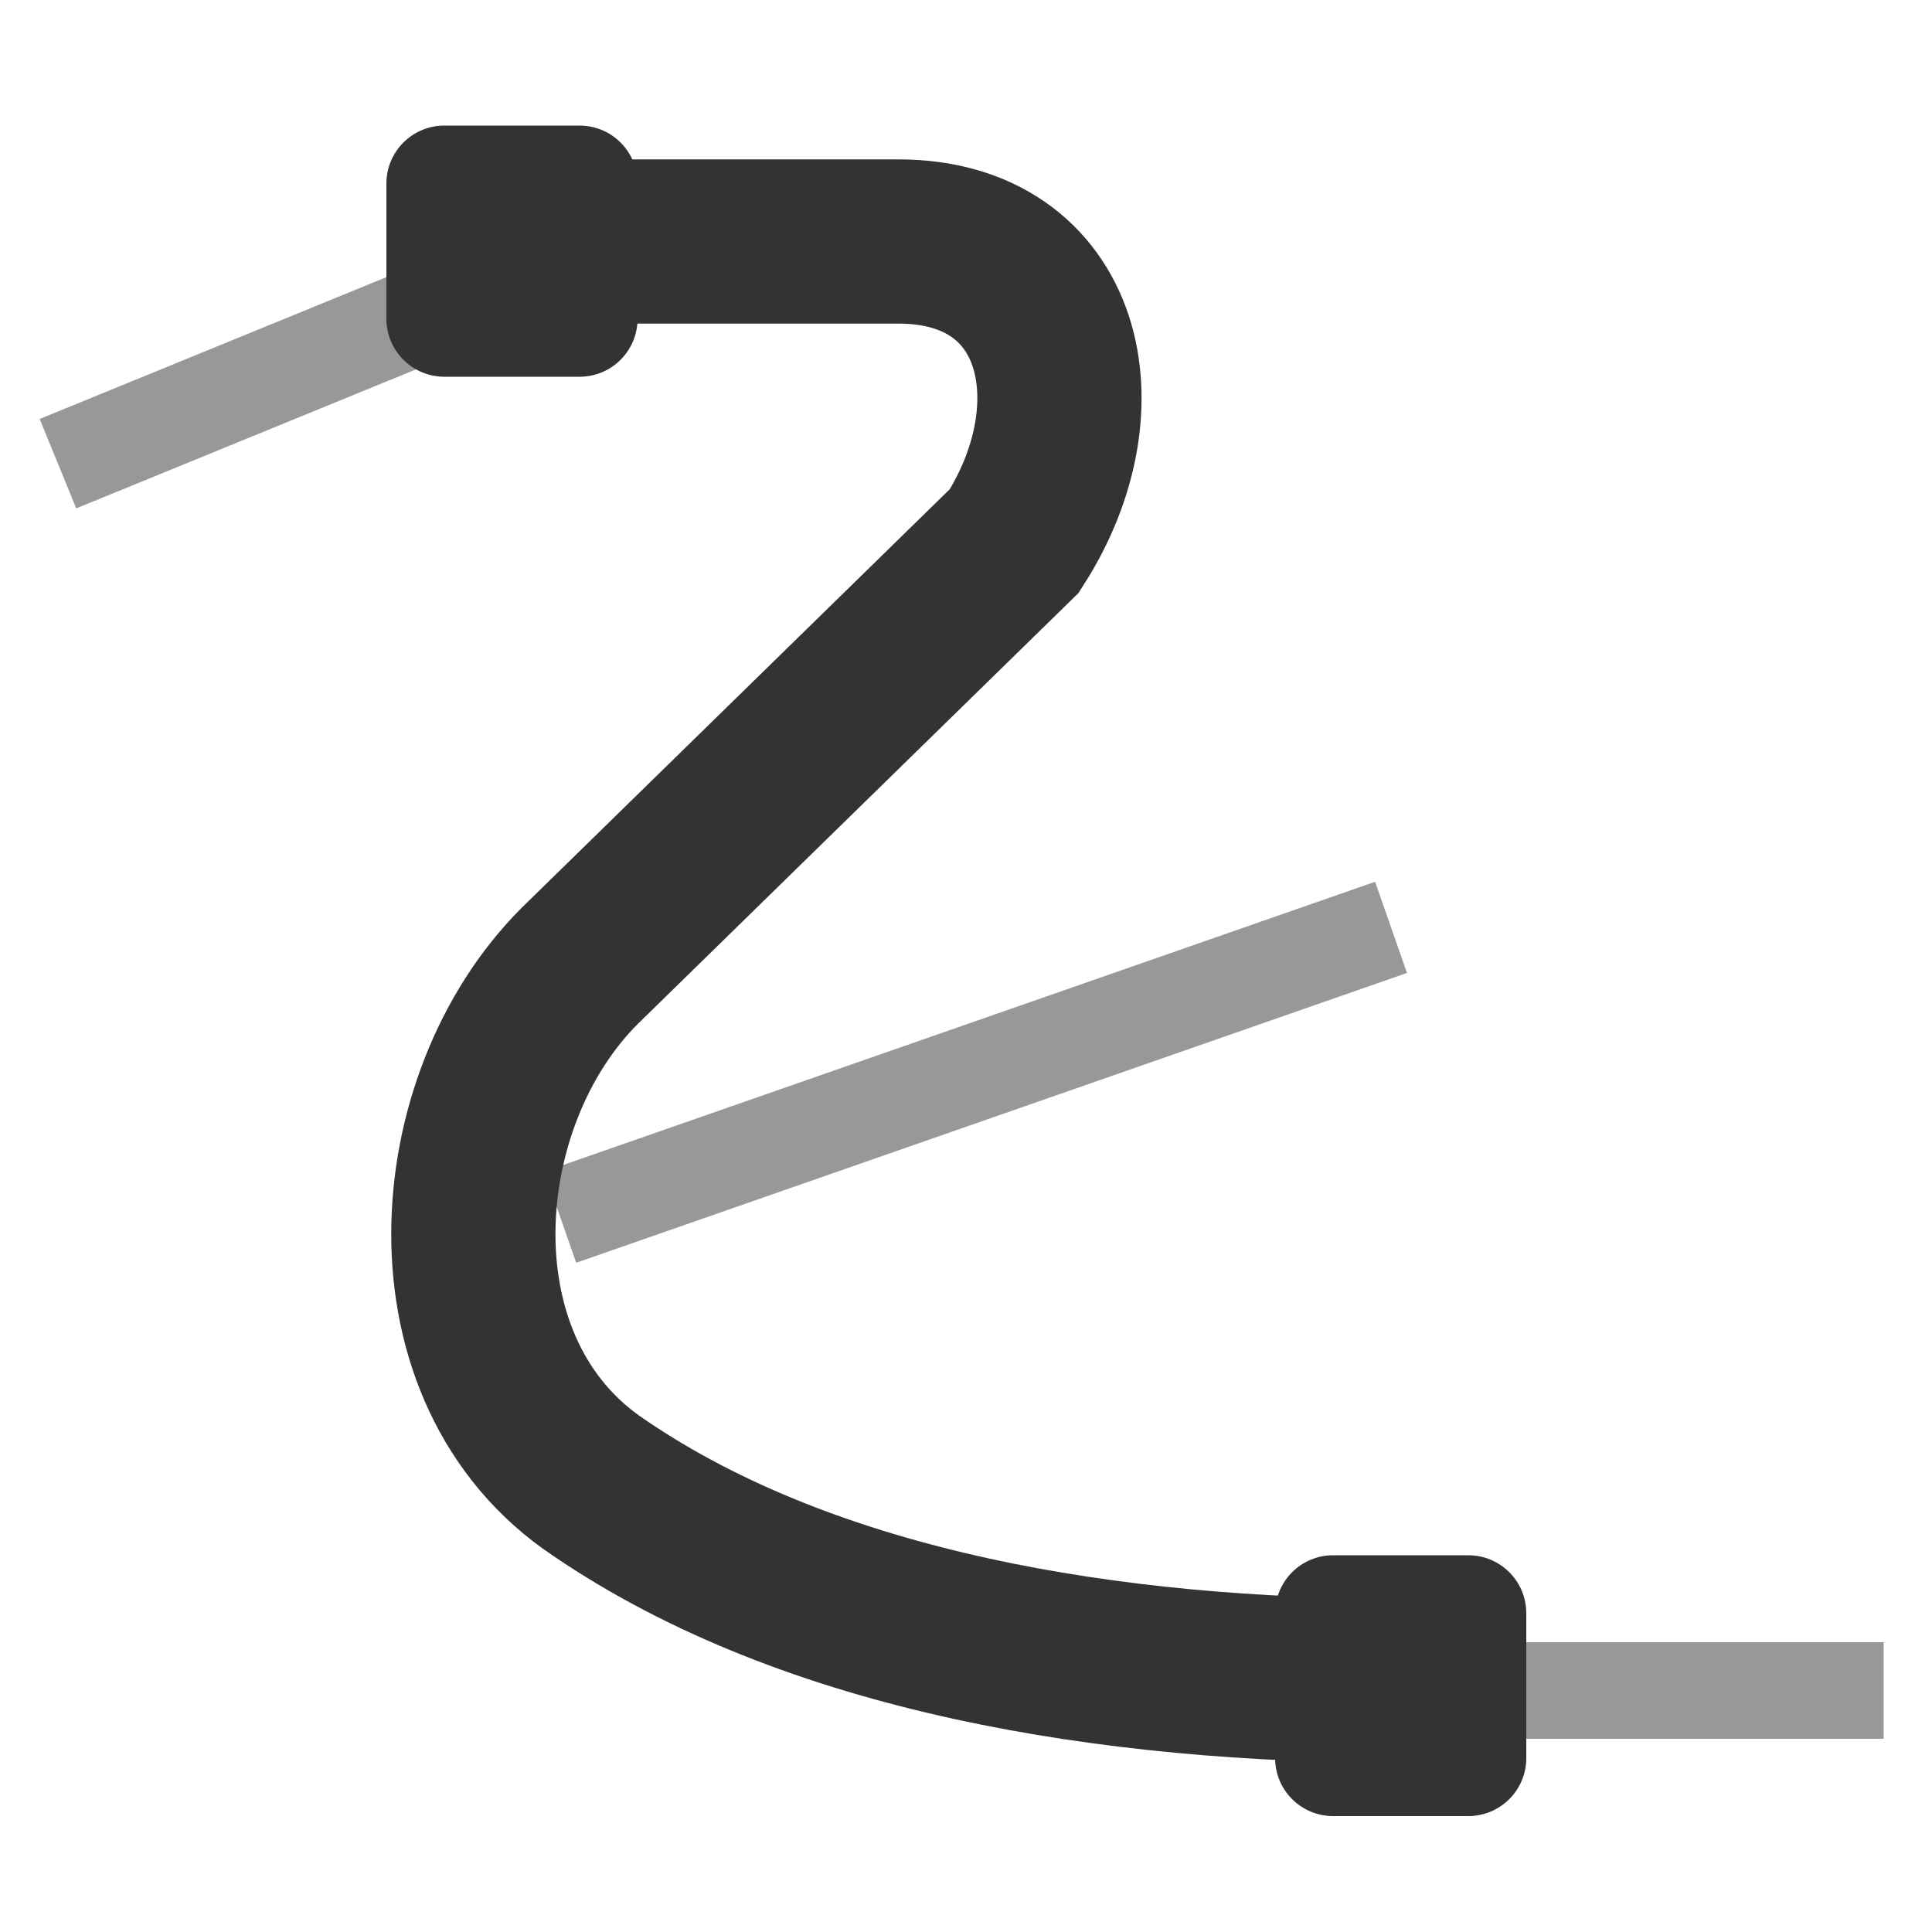
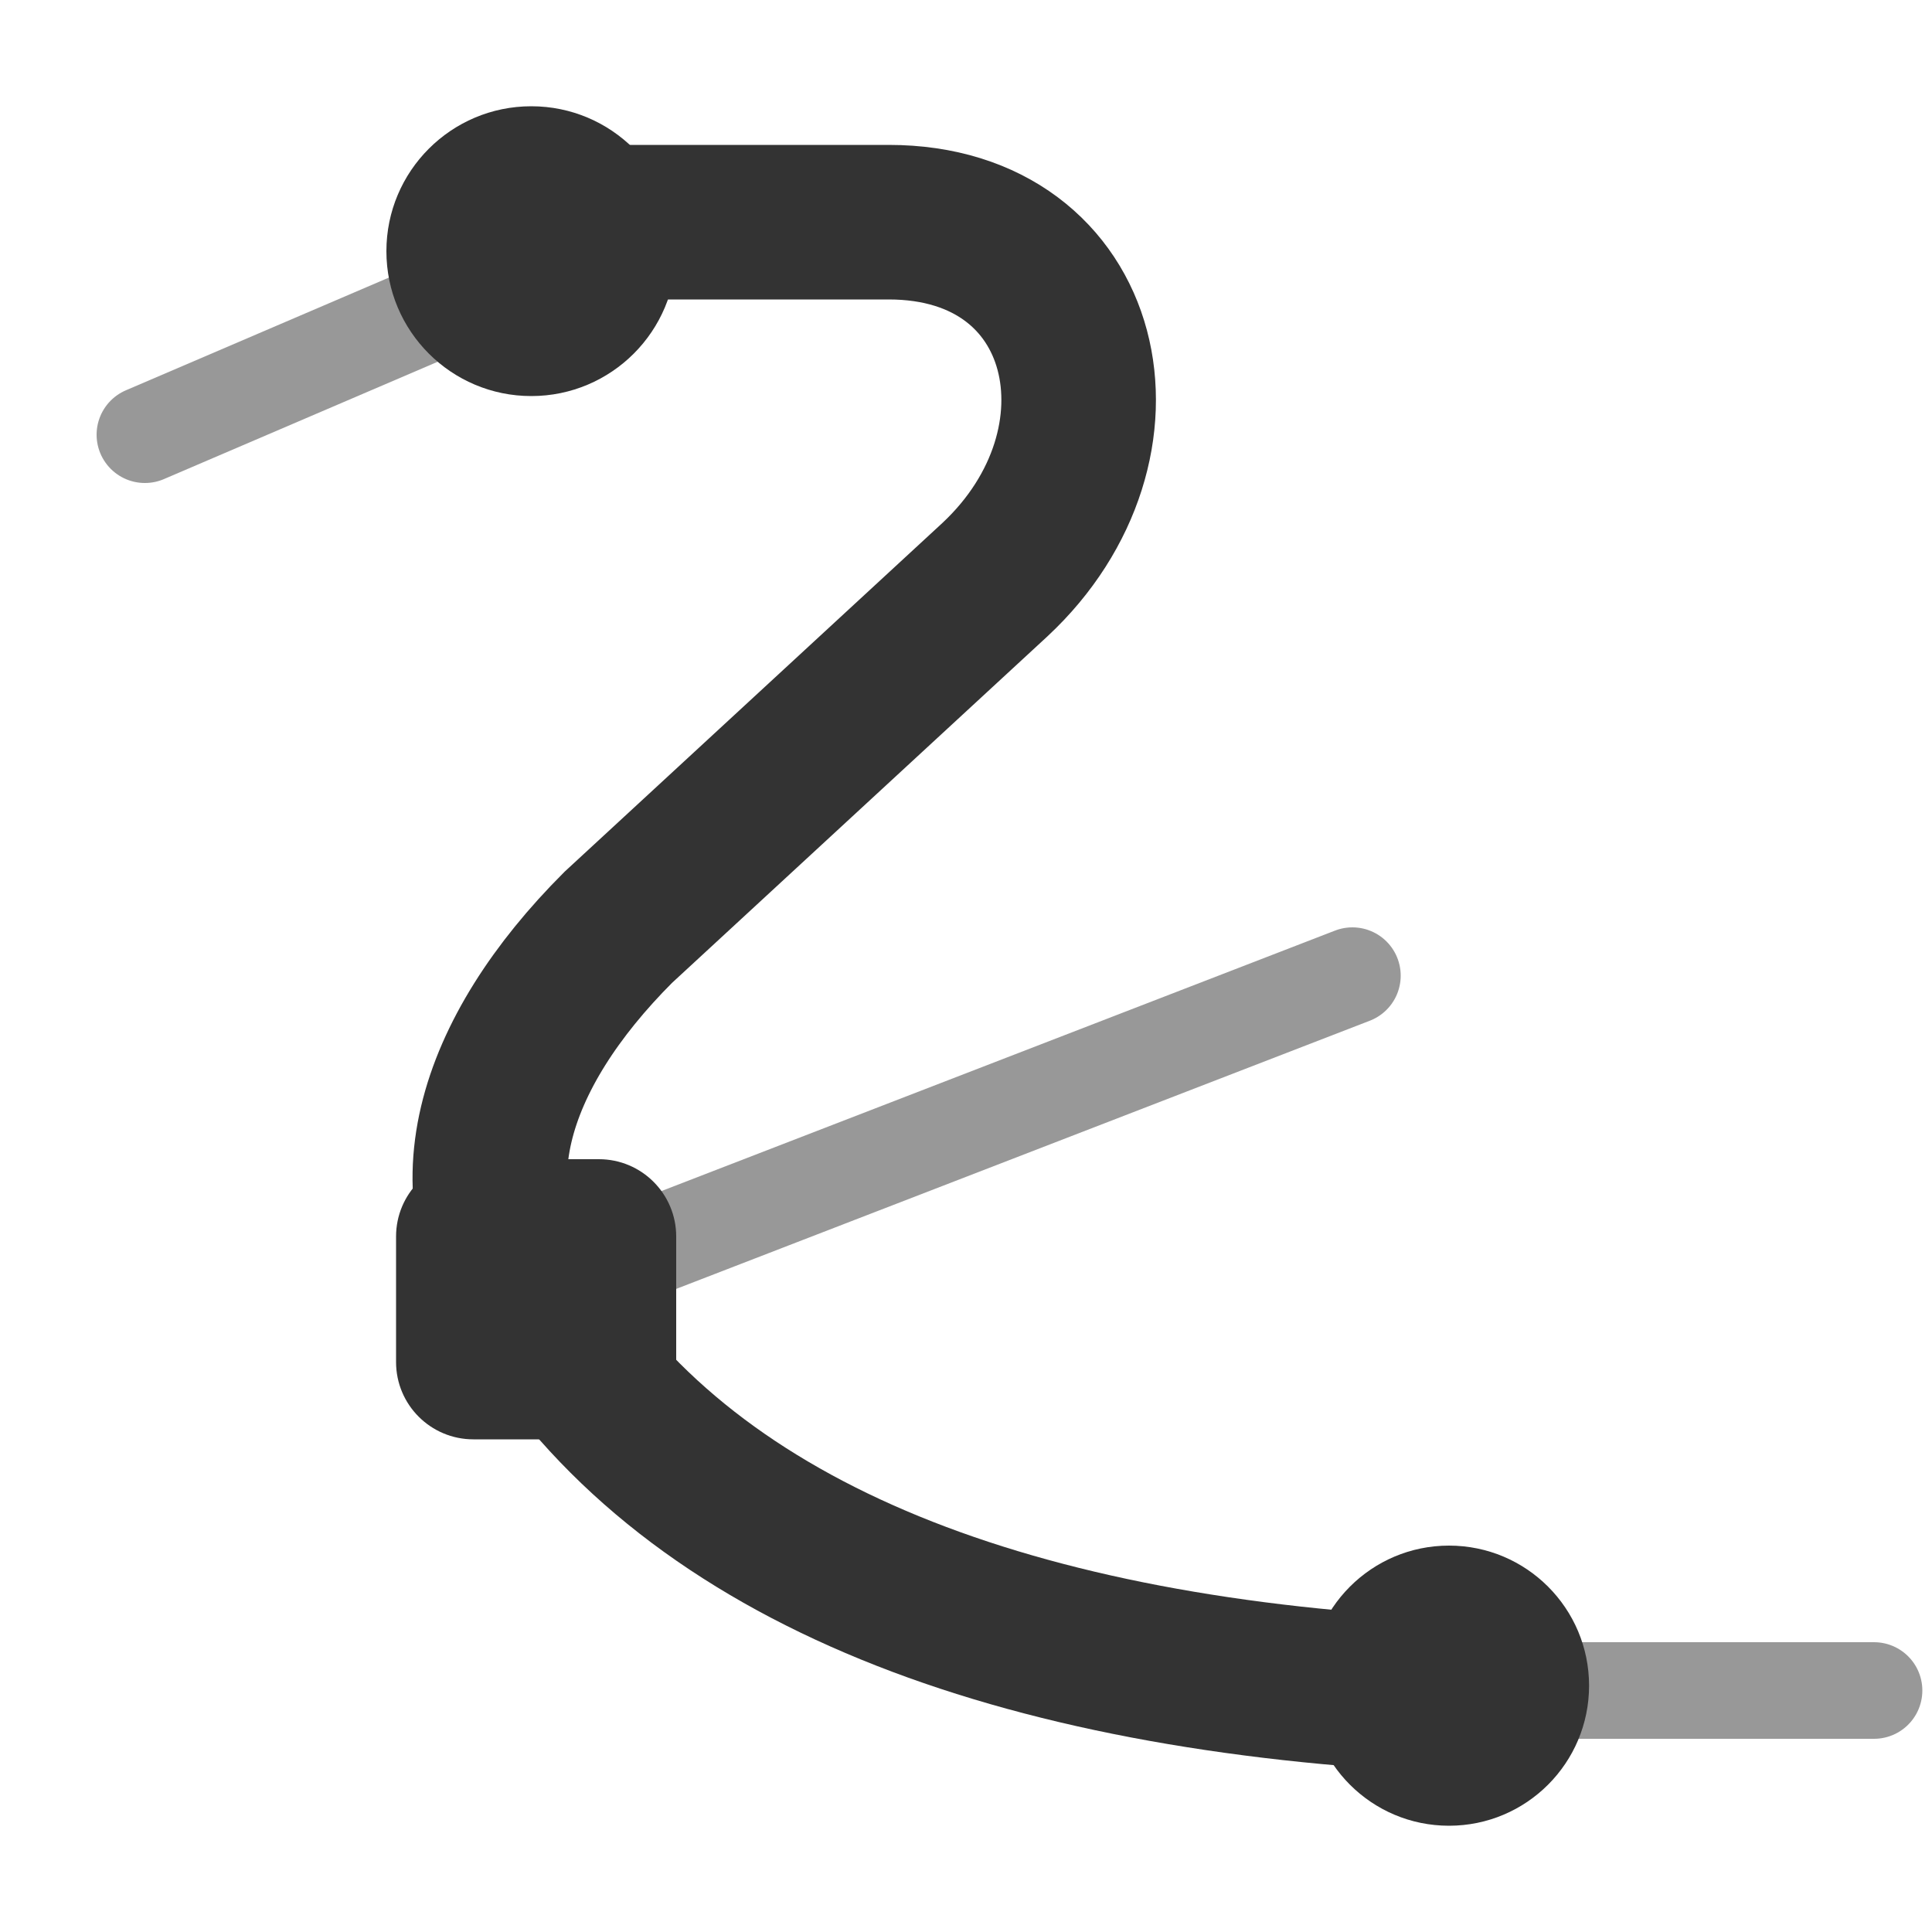
<svg xmlns="http://www.w3.org/2000/svg" width="24" height="24" viewBox="0 0 24 24" fill="#333333" stroke="none">
  <g transform="scale(1.2)">
-     <path d="M.6 4.8L5 3M5.8 12.6L14.4 9.6M15 17.5H19.5" fill="none" stroke="#333333" stroke-opacity=".5" />
-     <path d="M5.5 2.5H9.3C11 2.5 11.4 4.2 10.5 5.6L6 10C4.6 11.4 4.4 14.2 6.2 15.4C8.4 16.9 11.5 17.4 14.5 17.4" fill="none" stroke="#333333" stroke-width="1.7" />
-     <rect x="4" y="1.3" width="2.6" height="2.6" rx=".6" />
-     <rect x="13.2" y="16.1" width="2.6" height="2.7" rx=".6" />
+     <path d="M1.5 4.5L5 3M6.5 13L14 10.1M16 17.5H19.4" fill="none" stroke="#333333" stroke-opacity=".5" stroke-linecap="round" />
+     <path d="M5.5 2.3H9.2C11.3 2.3 11.8 4.6 10.3 6L6.4 9.6C5.1 10.9 4.6 12.4 5.6 13.6C7.2 16.1 10.5 17.35 15 17.55" fill="none" stroke="#333333" stroke-width="1.6" />
+     <circle cx="5.5" cy="2.6" r="1.5" />
+     <rect x="4.1" y="12" width="2.9" height="2.9" rx=".8" />
+     <circle cx="15" cy="17.45" r="1.45" />
  </g>
</svg>
